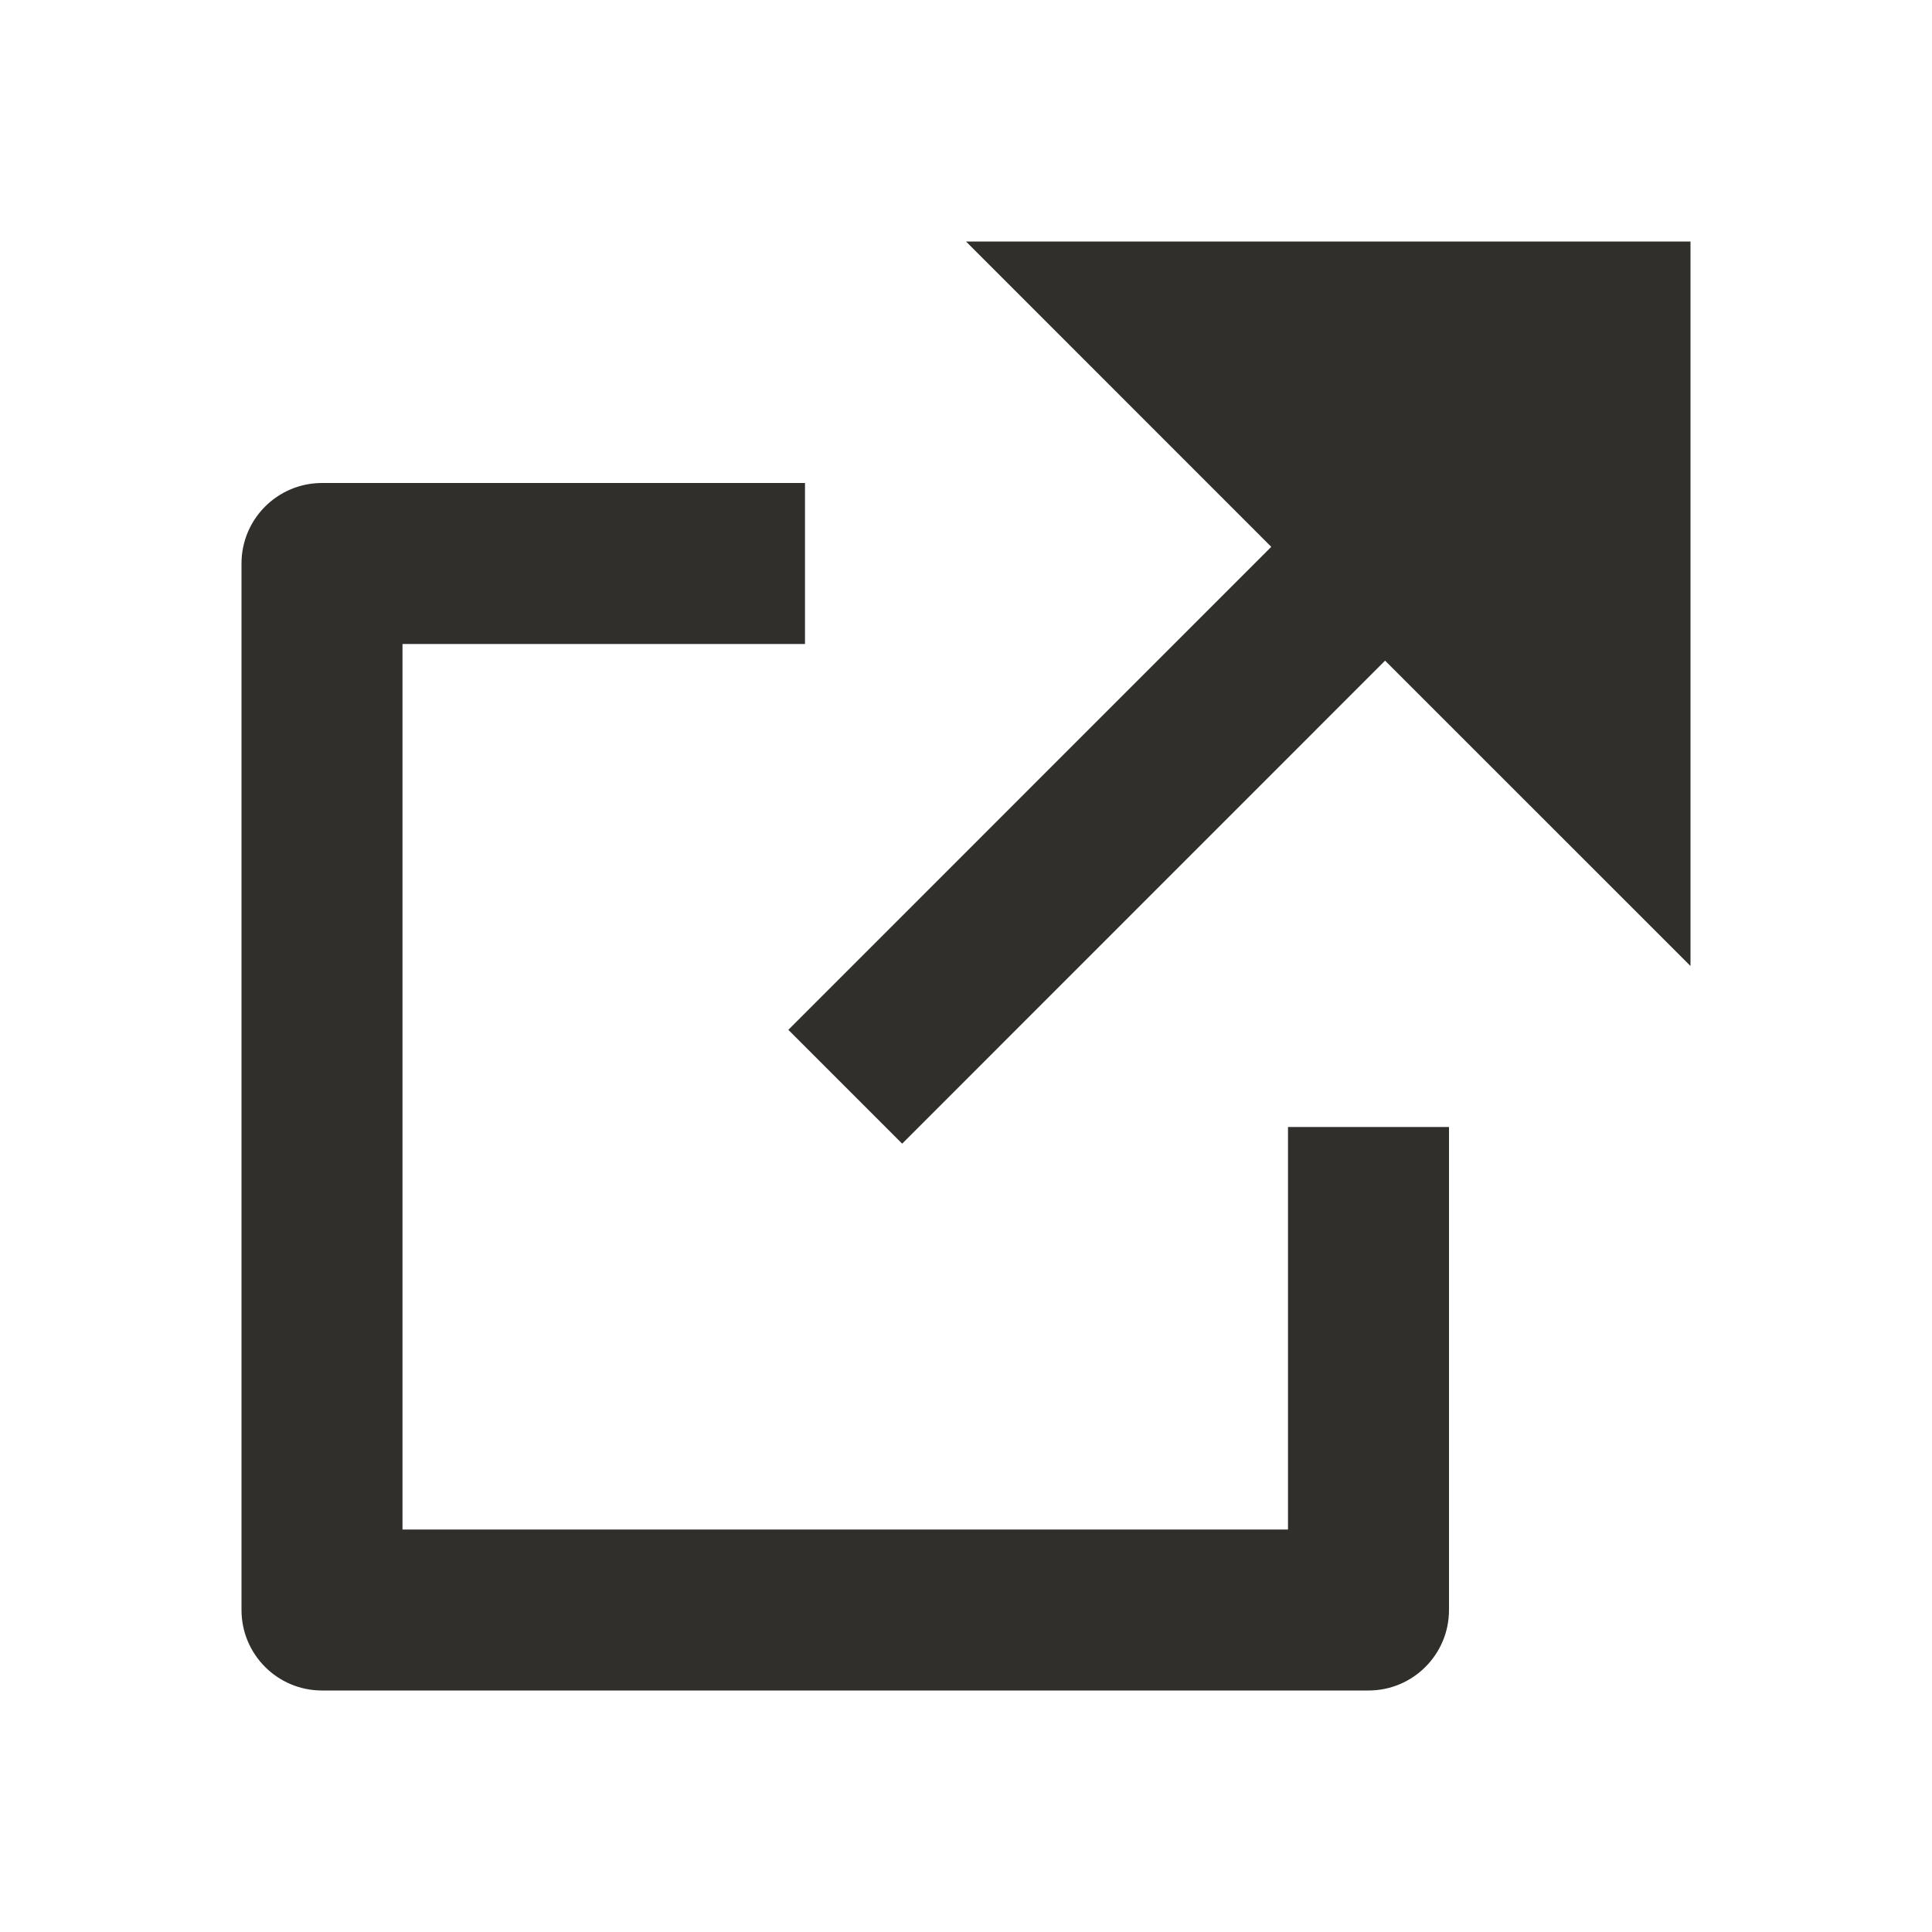
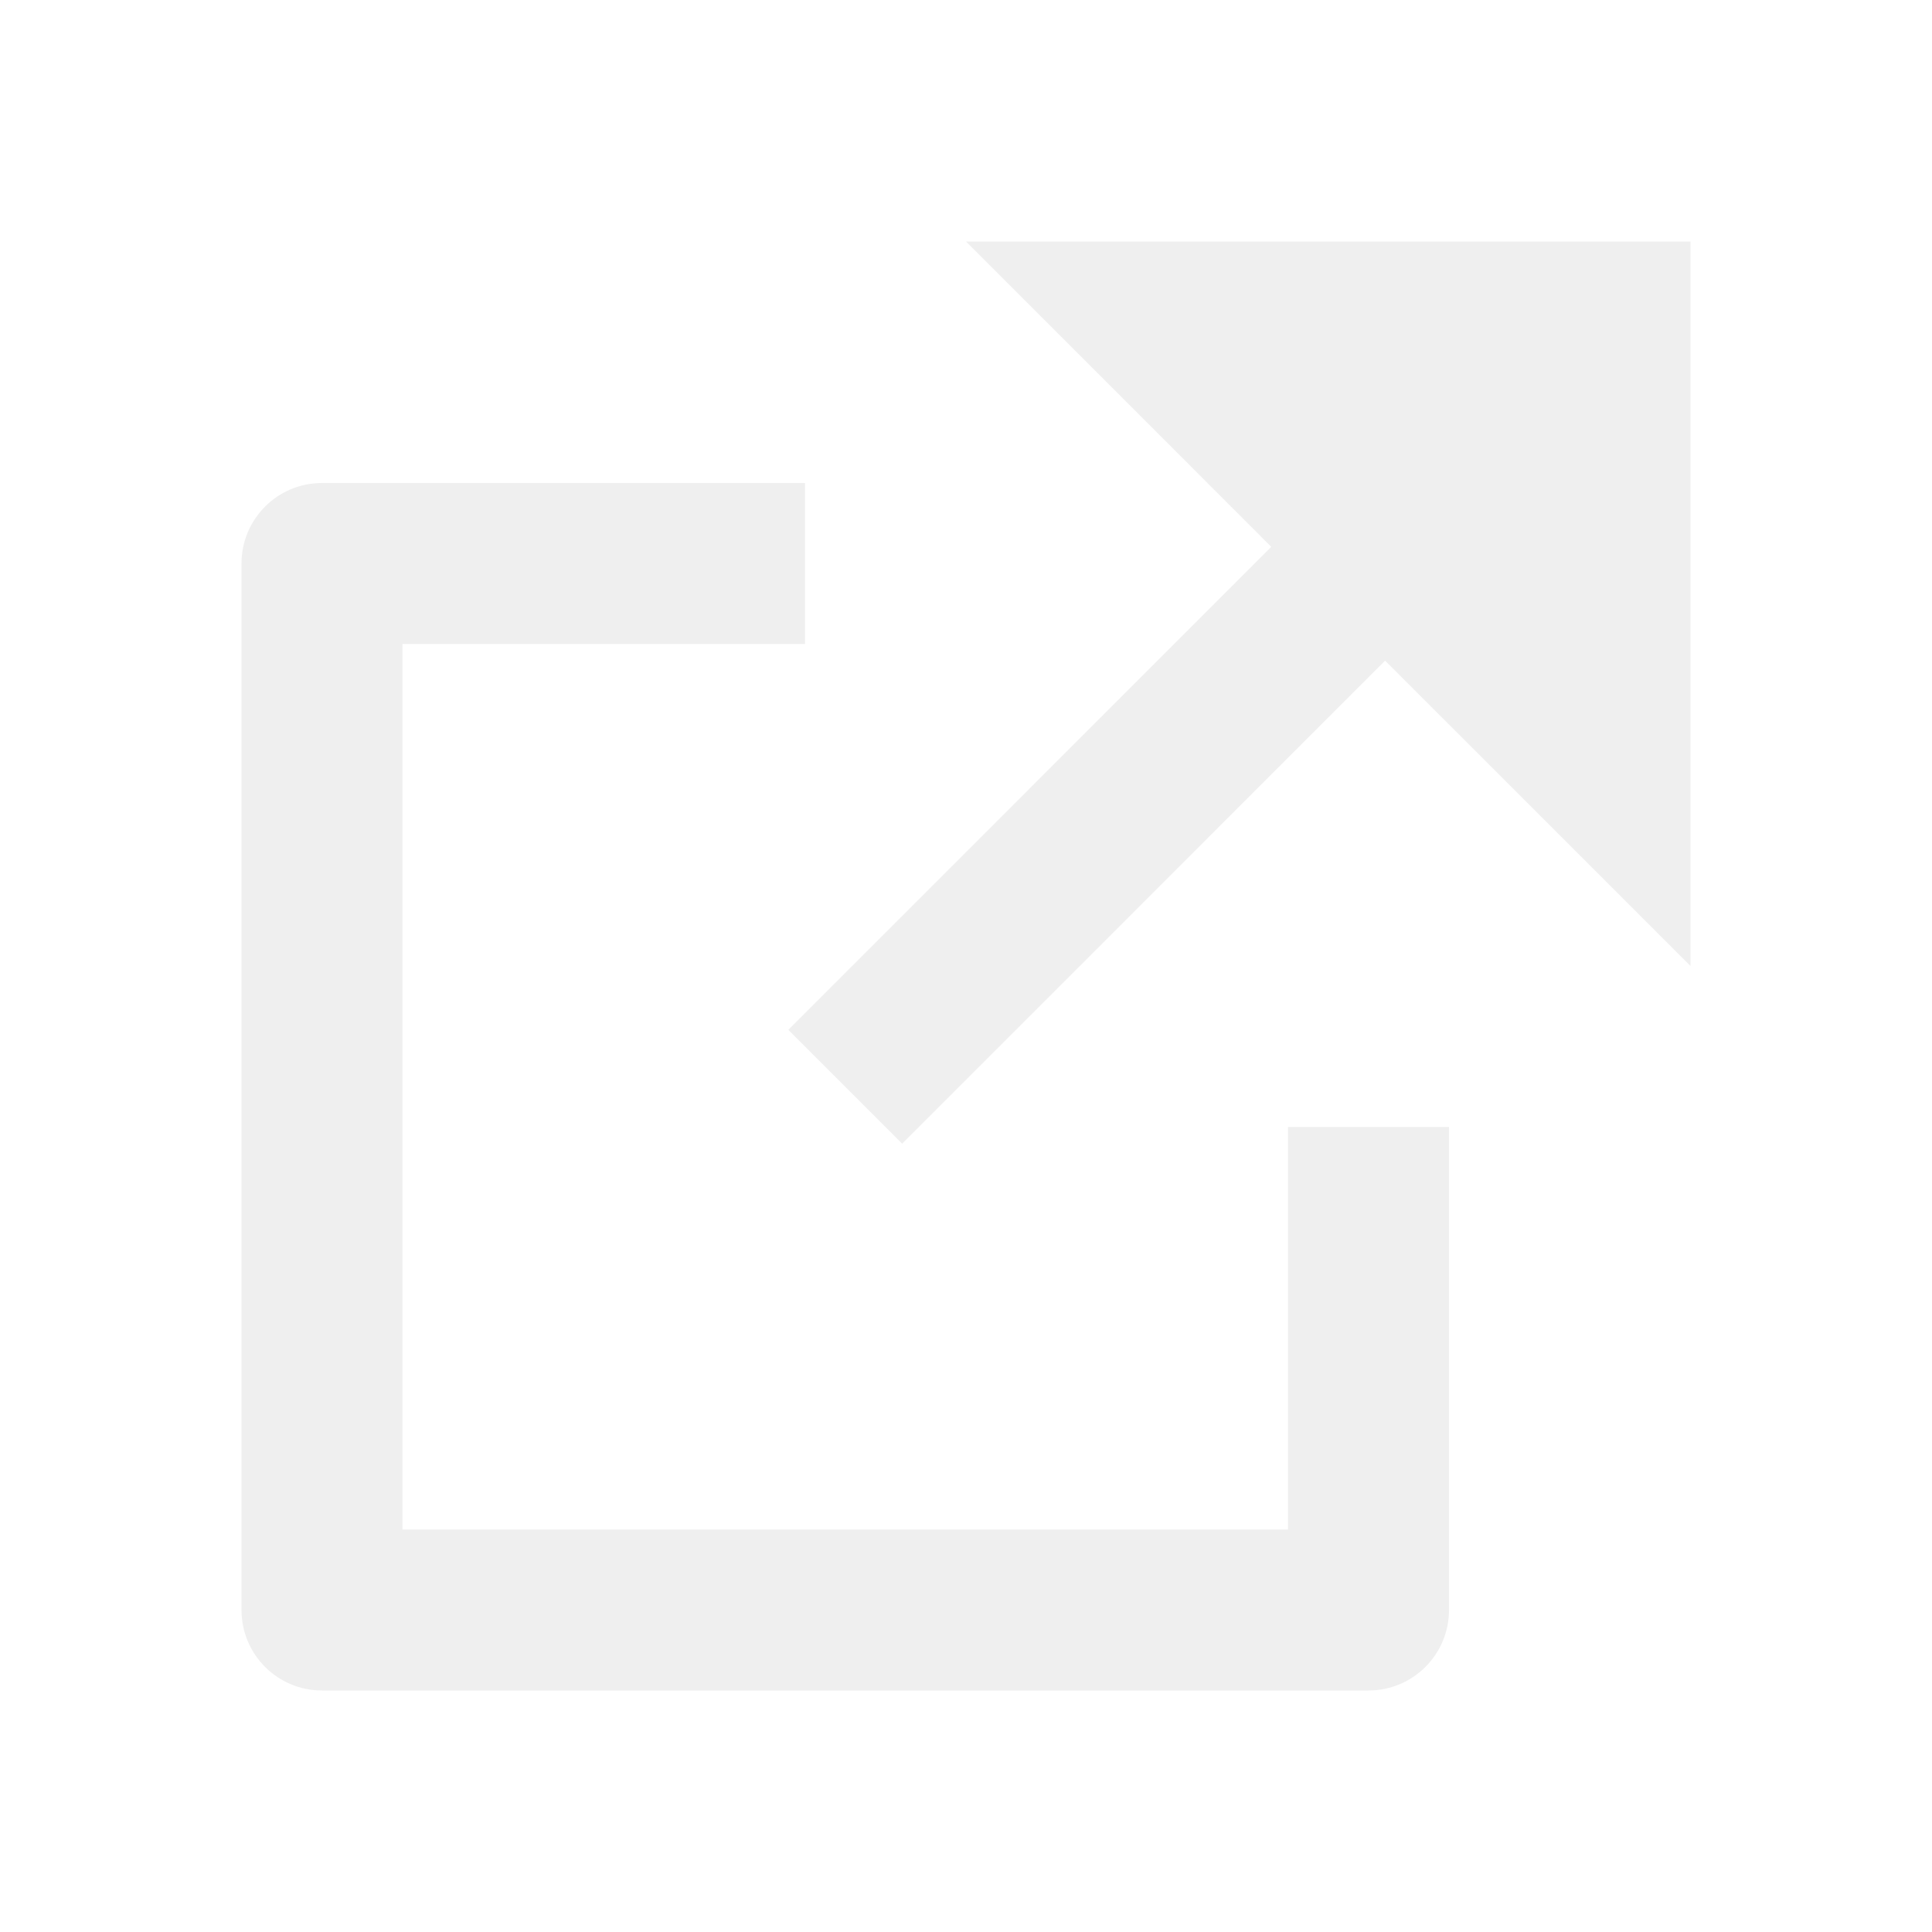
- <svg xmlns="http://www.w3.org/2000/svg" width="12" height="12" viewBox="0 0 24 24">
-   <path fill="#302f2c" d="M10 6v2H5v11h11v-5h2v6a1 1 0 0 1-1 1H4a1 1 0 0 1-1-1V7a1 1 0 0 1 1-1zm11-3v9l-3.794-3.793l-5.999 6l-1.414-1.414l5.999-6L12 3z" />
+ <svg xmlns="http://www.w3.org/2000/svg" width="14" height="14" viewBox="0 0 24 24">
+   <path fill="#efefef" d="M10 6v2H5v11h11v-5h2v6a1 1 0 0 1-1 1H4a1 1 0 0 1-1-1V7a1 1 0 0 1 1-1zm11-3v9l-3.794-3.793l-5.999 6l-1.414-1.414l5.999-6L12 3z" />
</svg>
